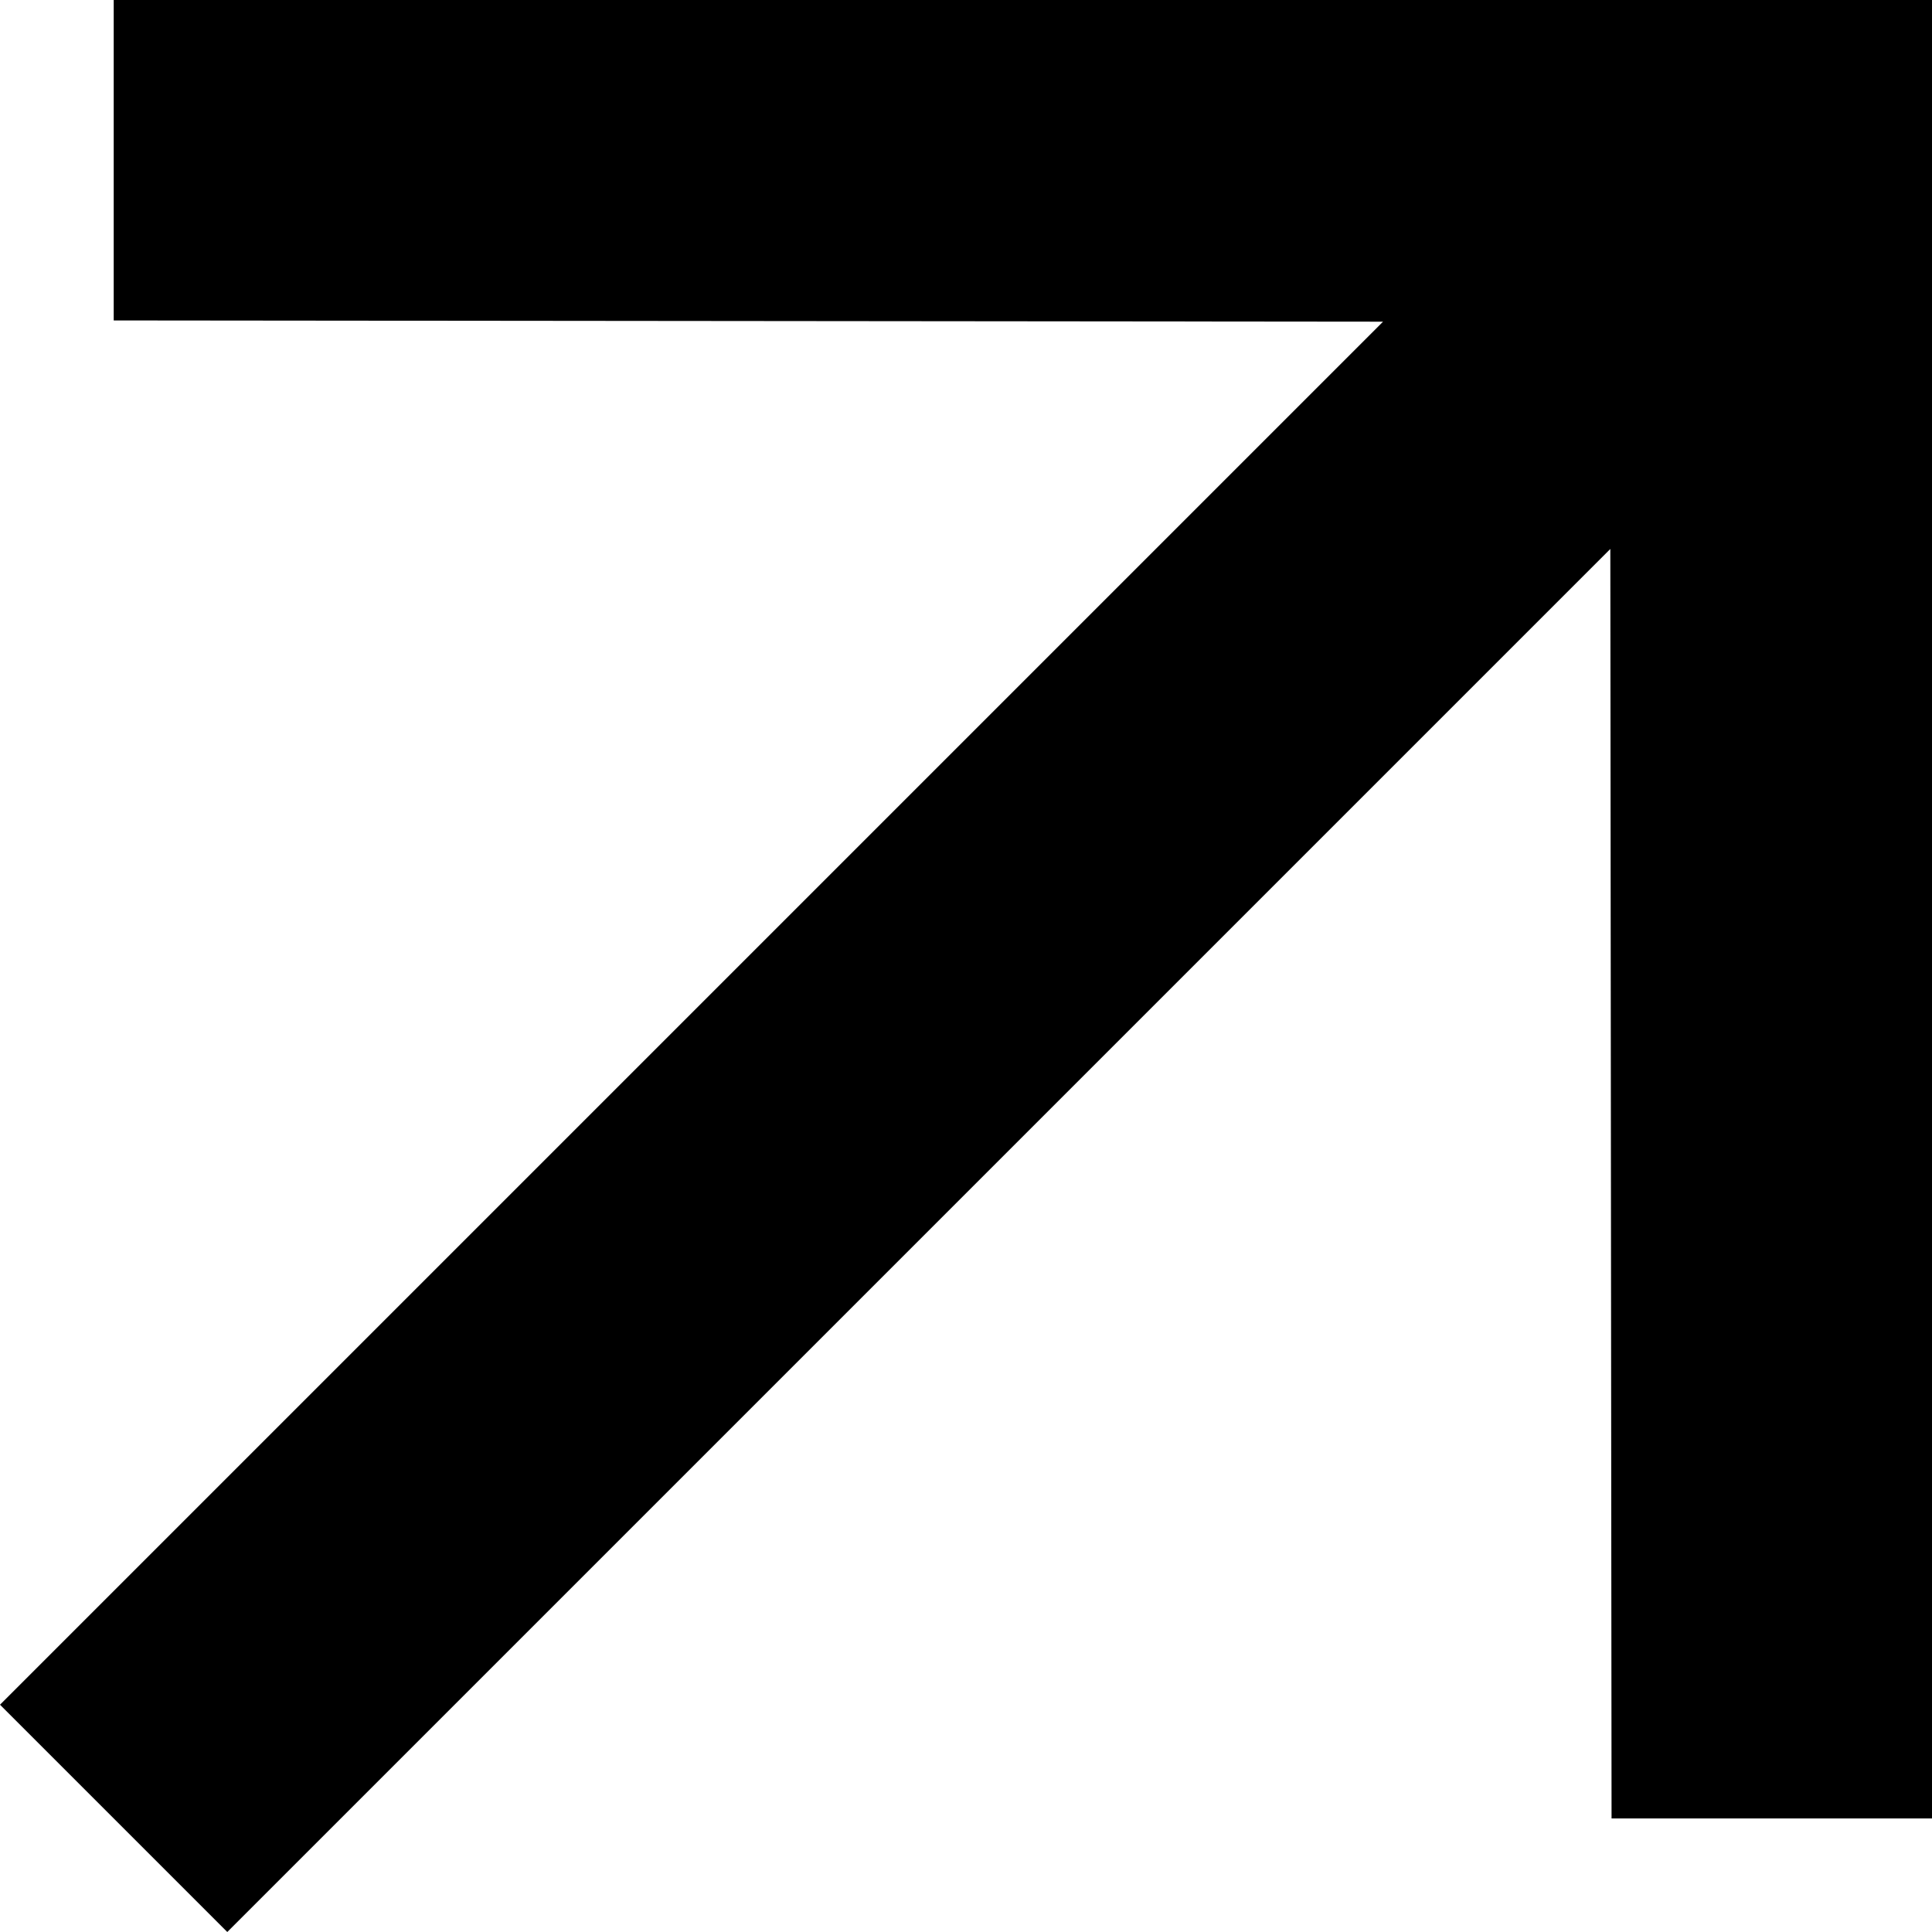
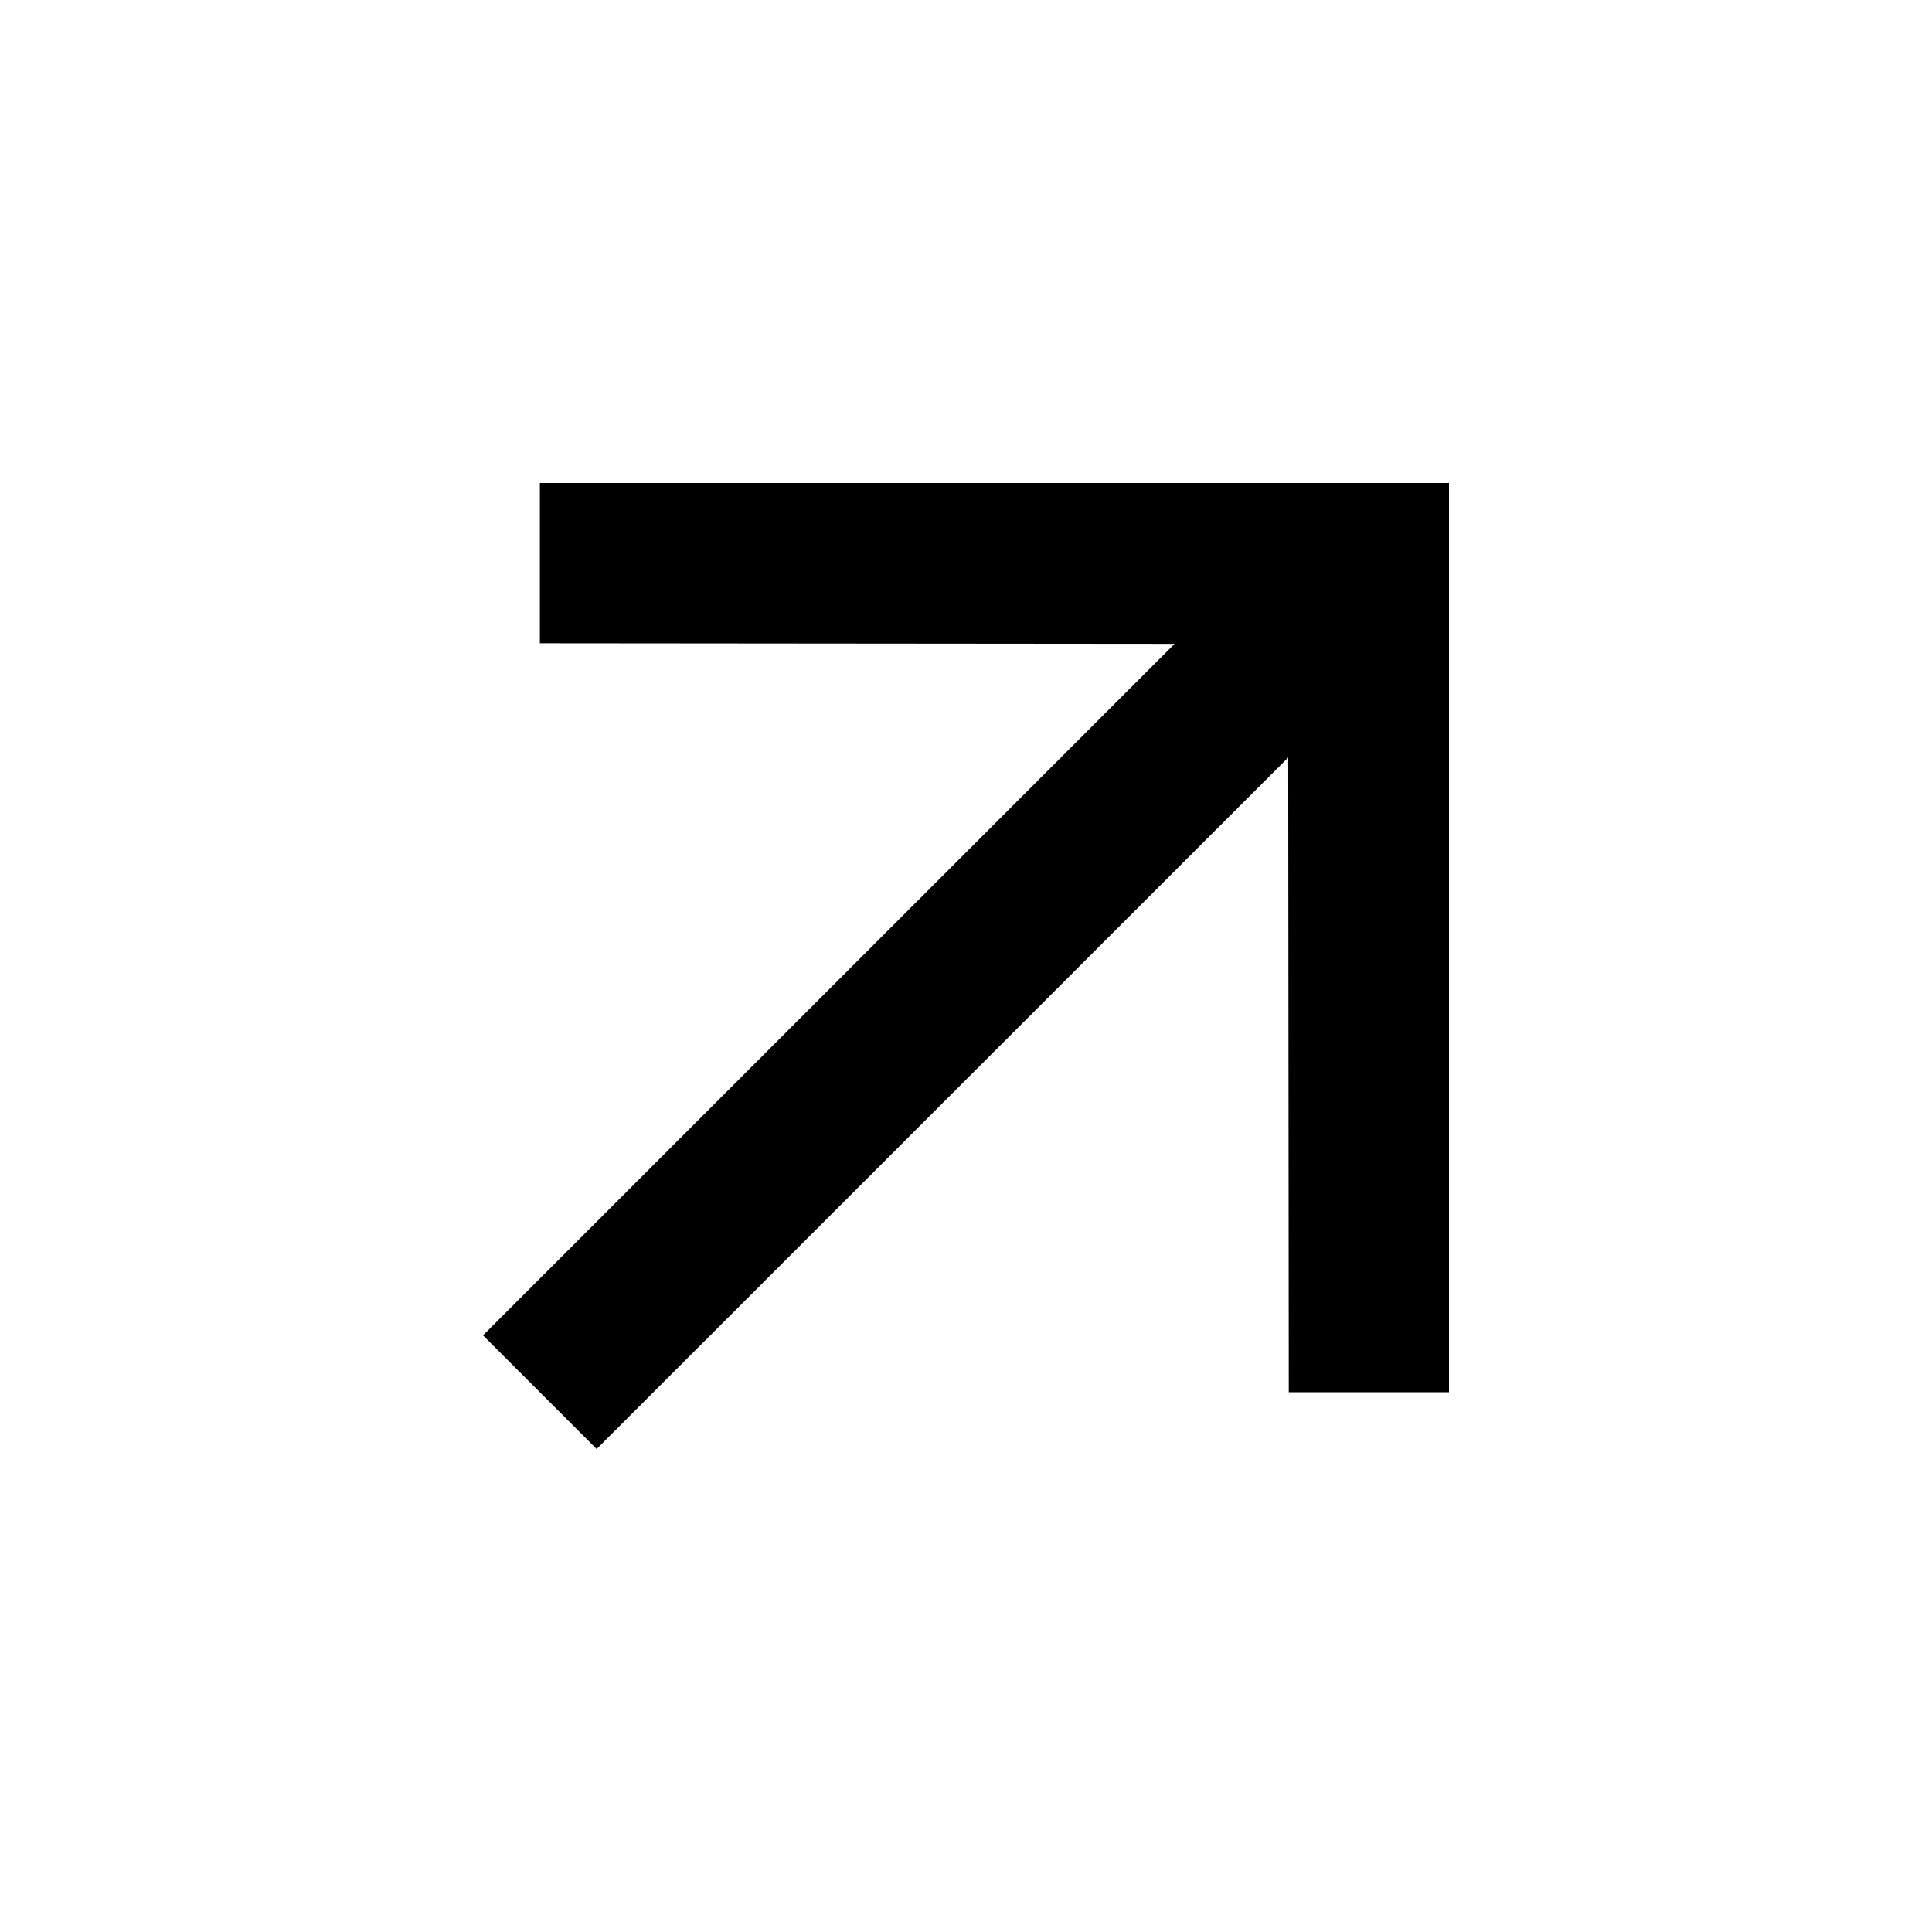
- <svg xmlns="http://www.w3.org/2000/svg" width="14" height="14" viewBox="0 0 14 14" fill="none">
-   <path id="vector" d="M0.824 0V2.322L10.022 2.331L0 12.353L1.647 14L11.669 3.978L11.678 13.177H14V0H0.824Z" fill="currentColor" />
+ <svg xmlns="http://www.w3.org/2000/svg" width="28" height="28" viewBox="0 0 28 28" fill="none">
+   <g transform="translate(-0.364 0.424)">
+     <path d="M8.188 6.576V8.899L17.387 8.907L7.364 18.929L9.011 20.576L19.034 10.554L19.042 19.753H21.364V6.576H8.188Z" fill="currentColor" />
+   </g>
</svg>
